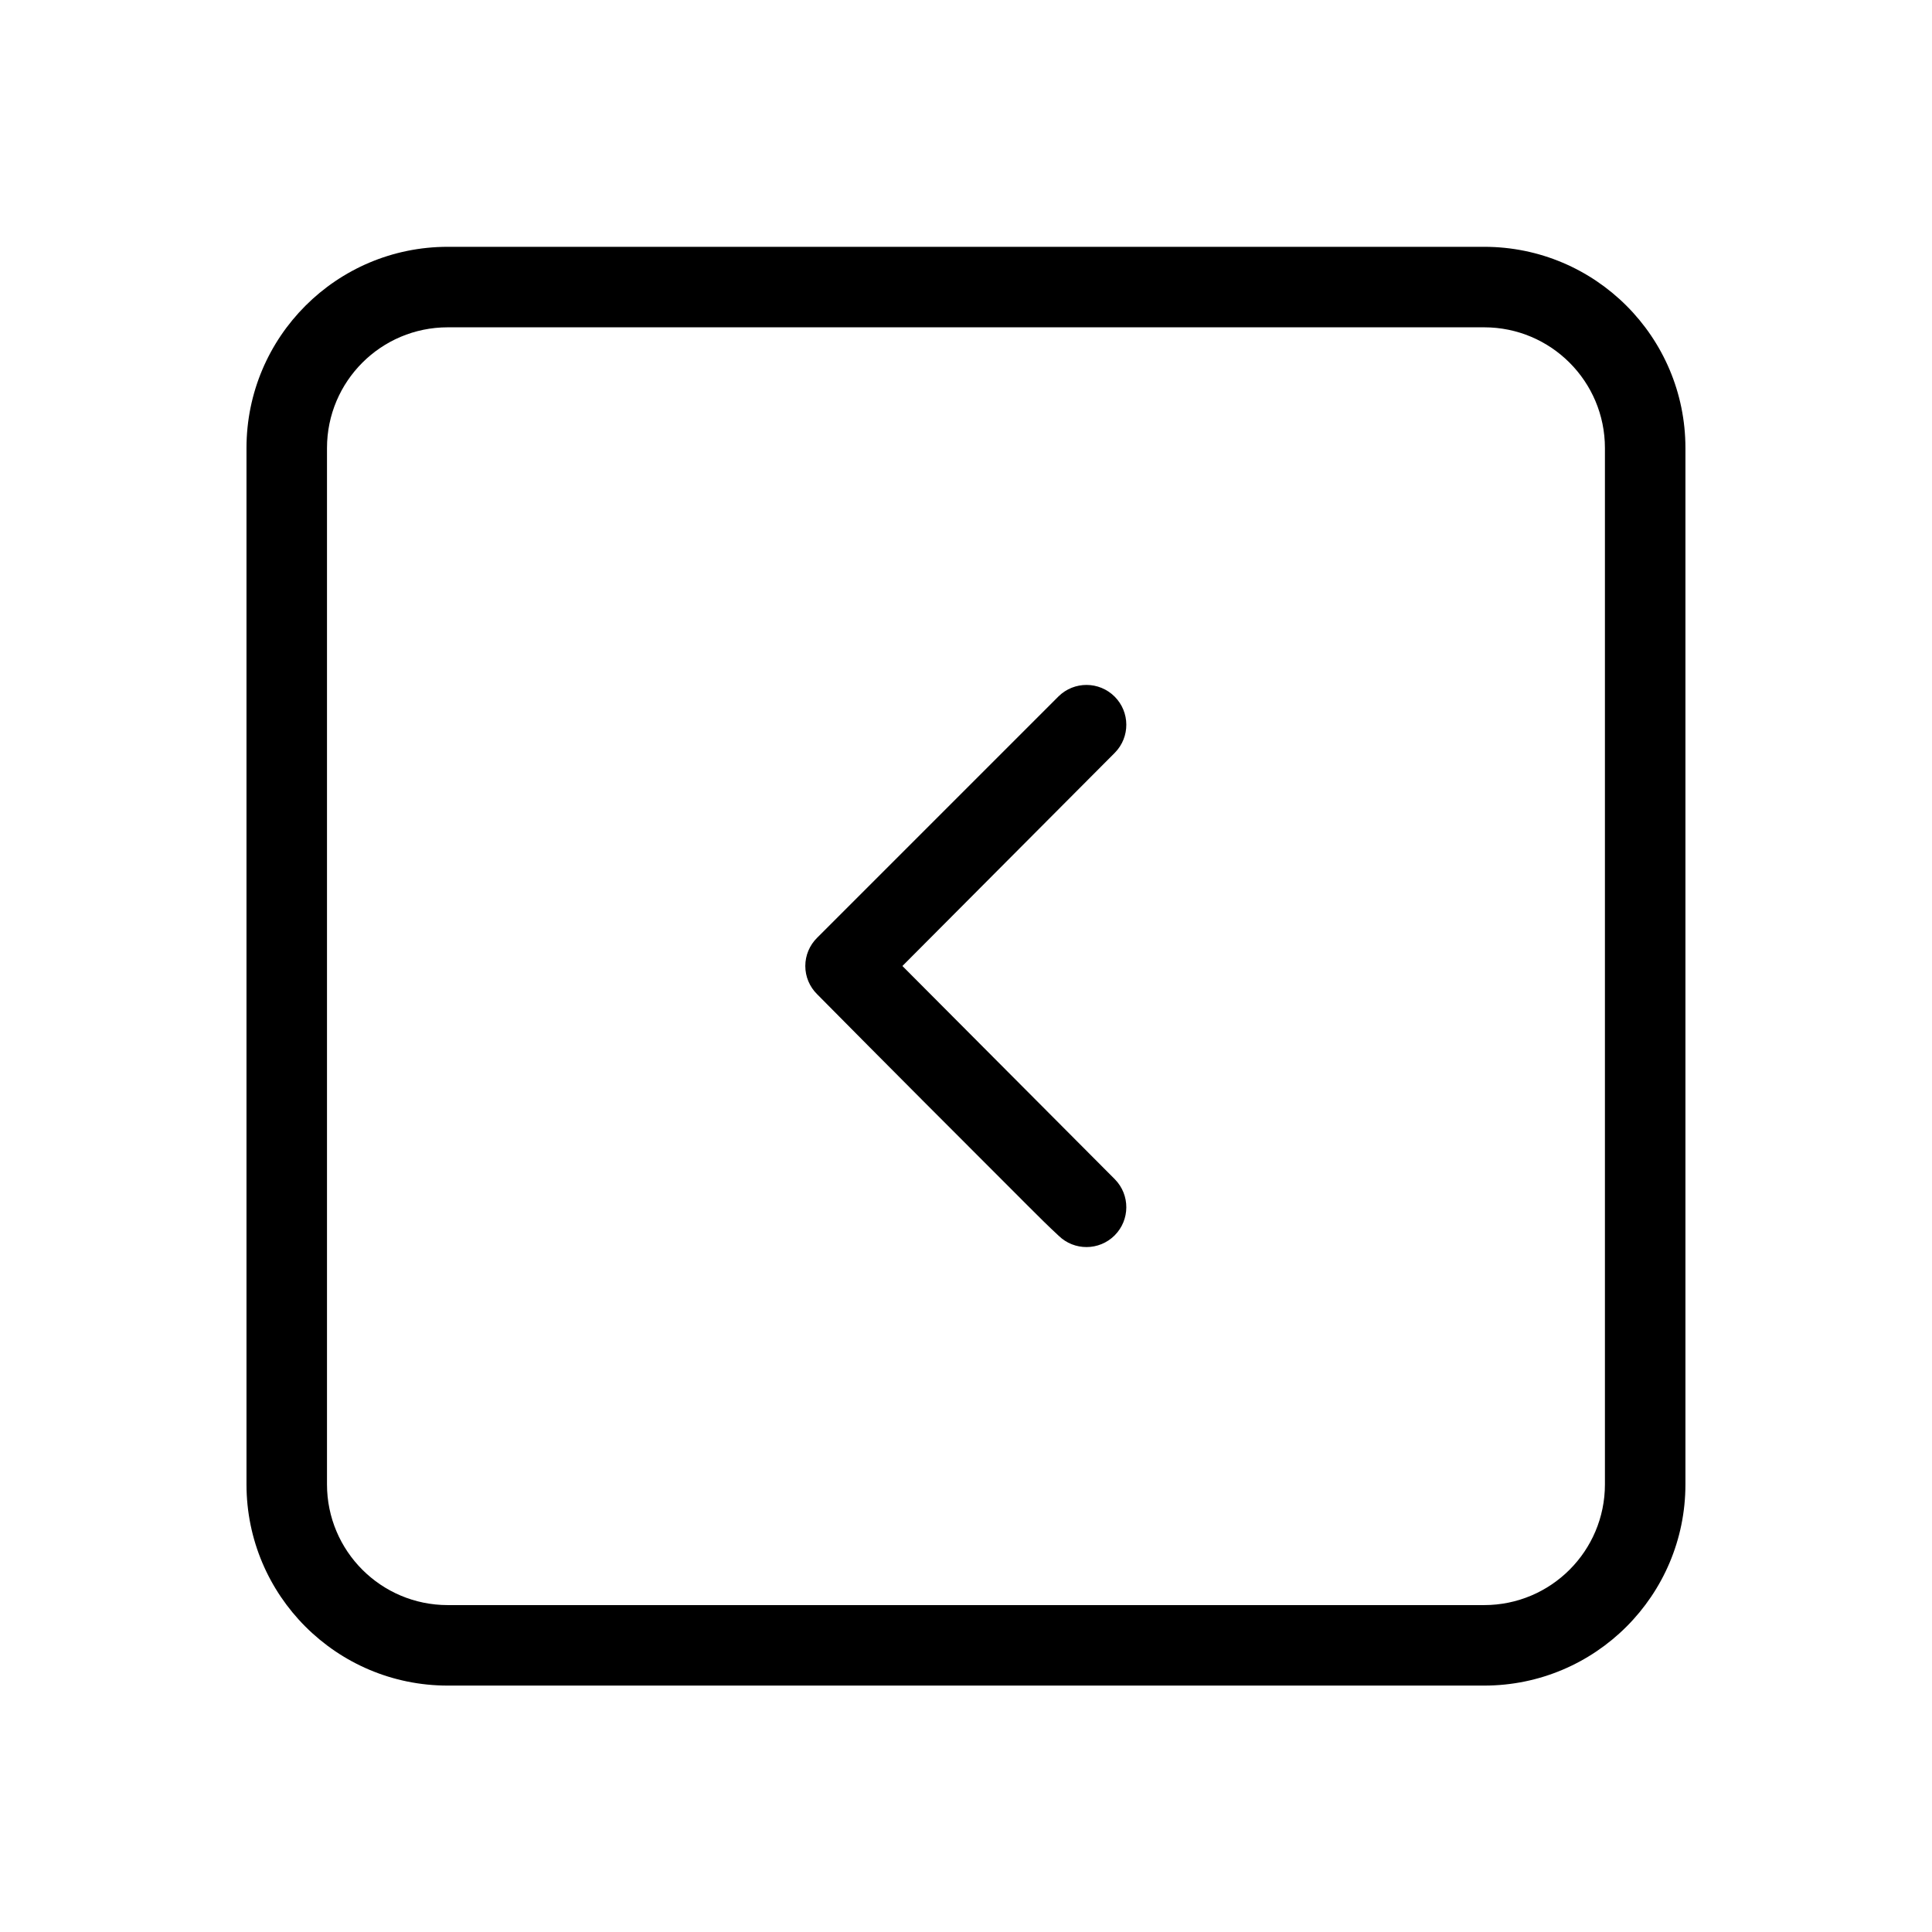
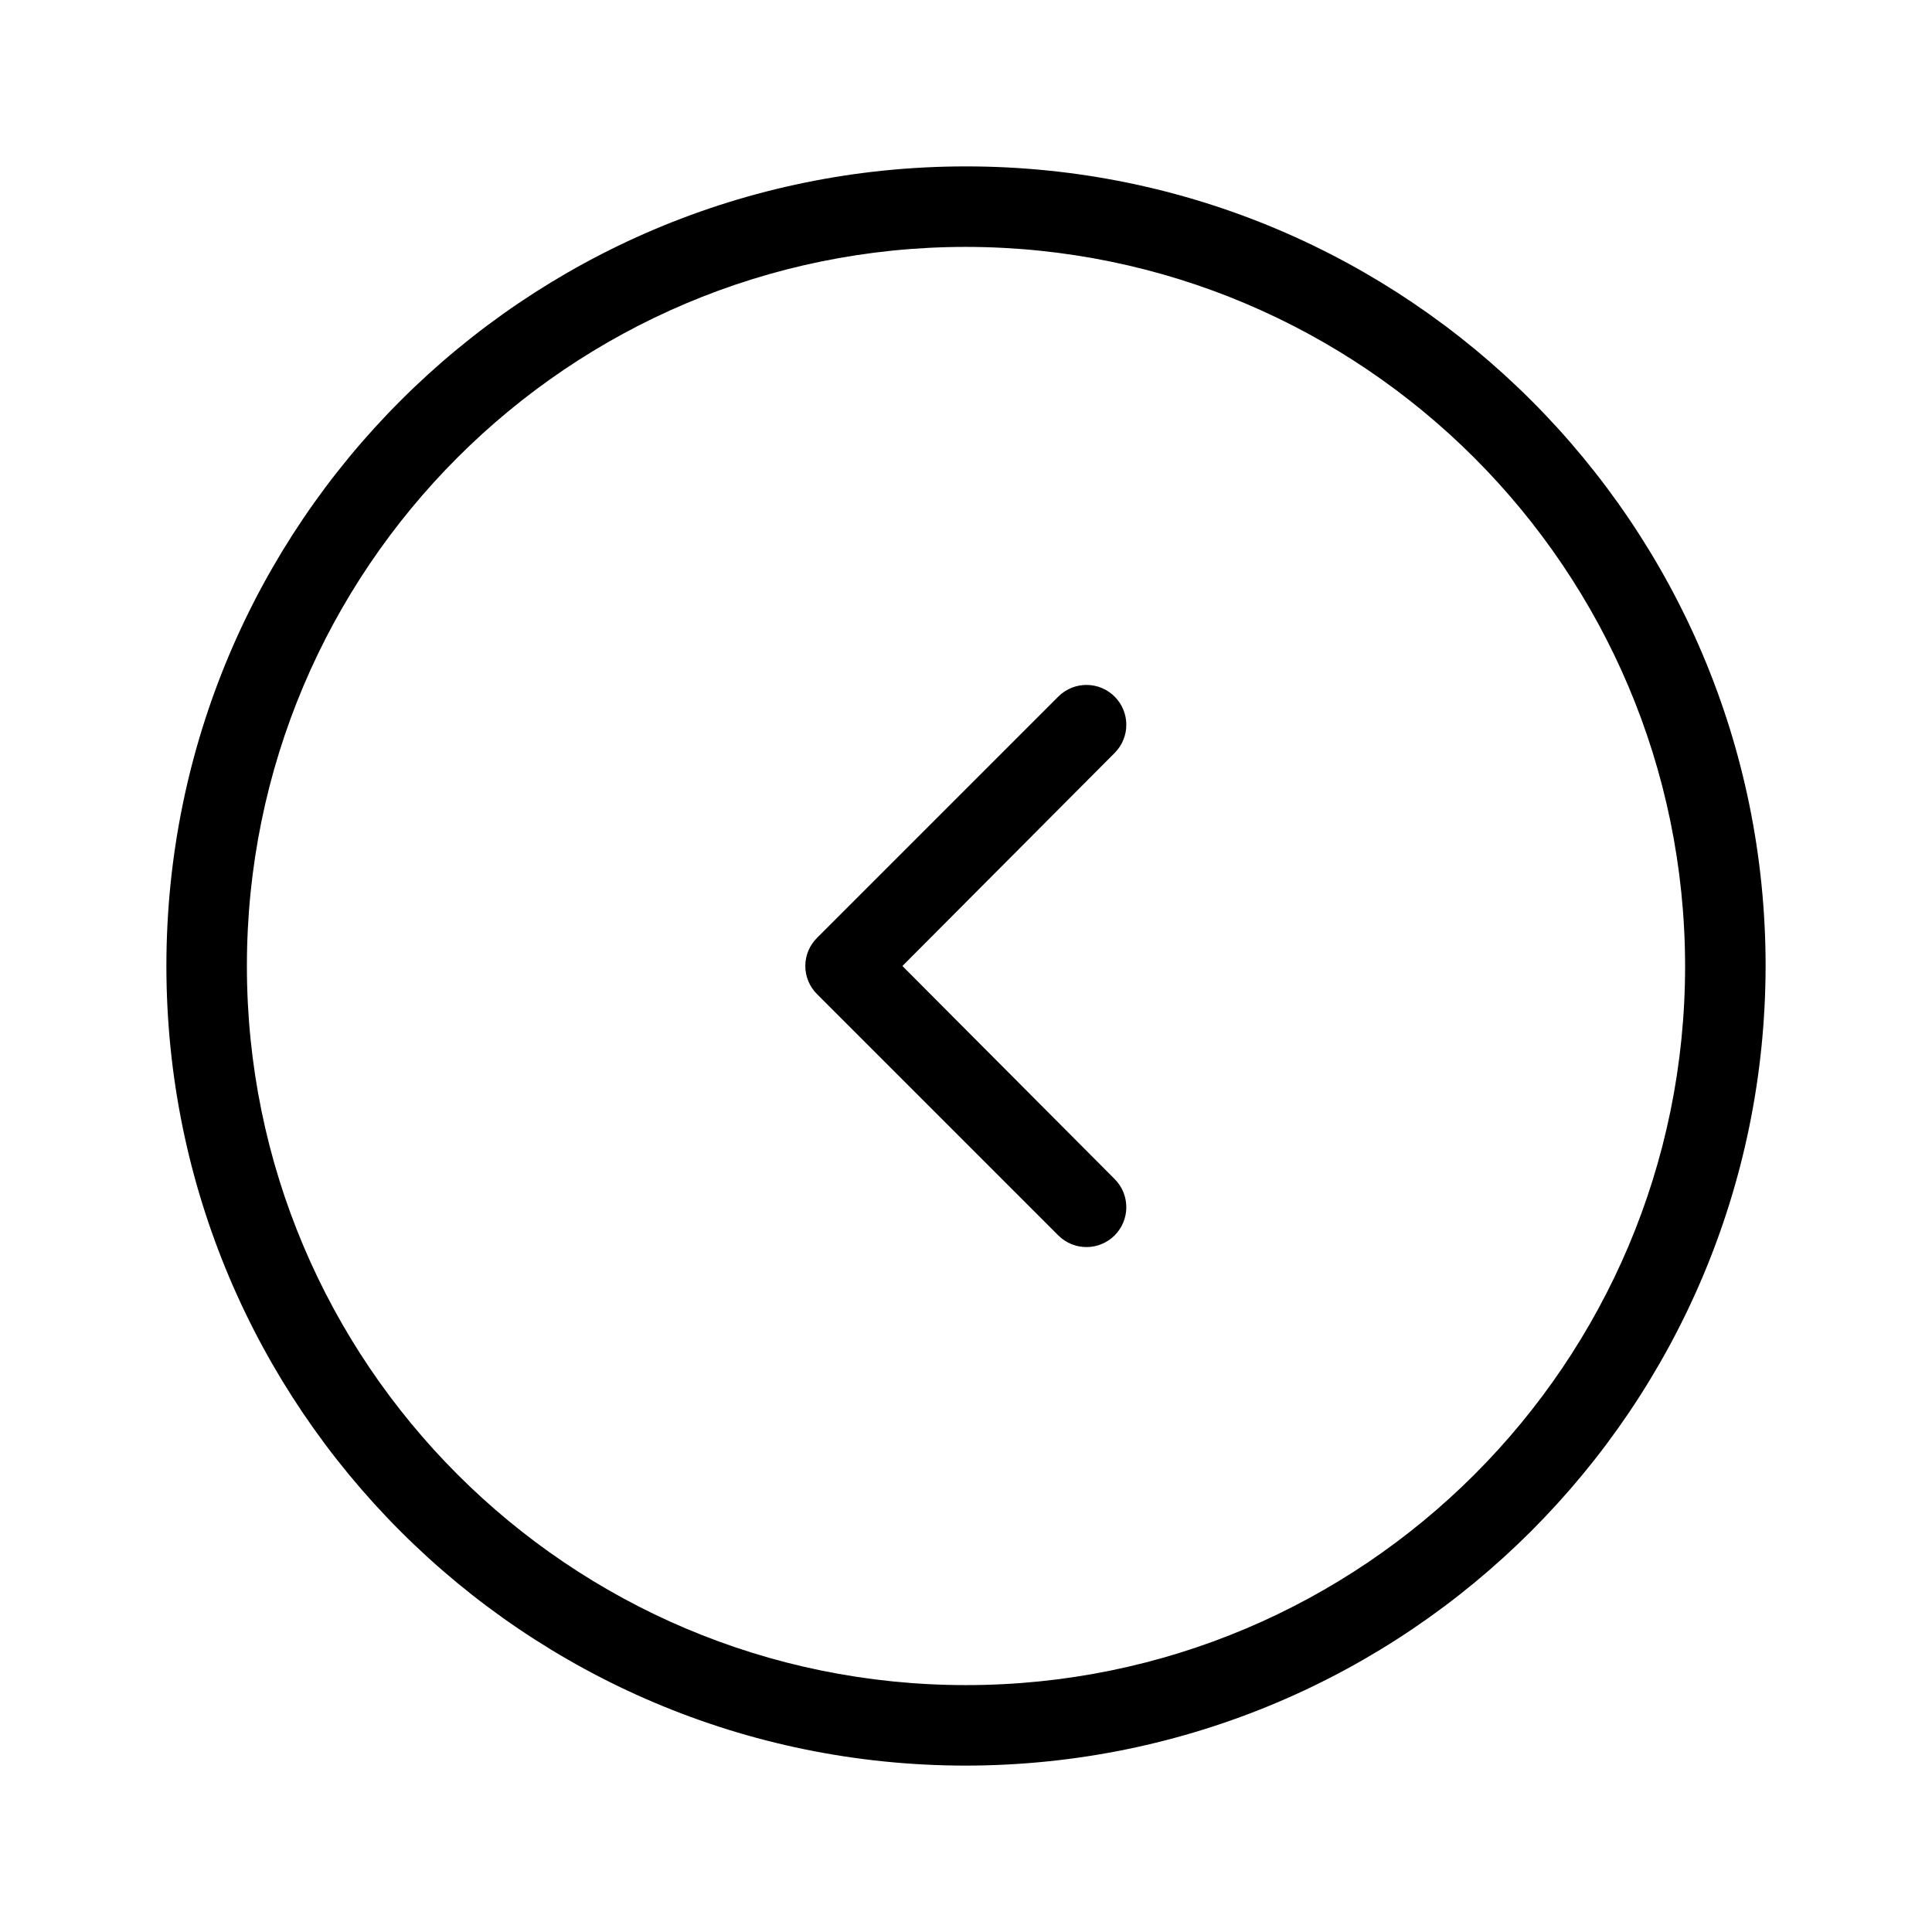
<svg xmlns="http://www.w3.org/2000/svg" viewBox="0 0 24 24">
-   <g id="Square_Chev_Left" data-name="Square Chev Left">
+   <g id="arrow" data-name="arrow">
    <g>
-       <path d="M11.21,12l2.64,2.65a.495.495,0,0,1-.7.7c-.13-.12-.25-.24-.38-.37-.87-.87-1.75-1.75-2.62-2.63a.492.492,0,0,1,0-.7l3-3a.495.495,0,0,1,.7.7Z" />
-       <path d="M18.437,20.939H5.562a2.5,2.5,0,0,1-2.5-2.5V5.566a2.5,2.5,0,0,1,2.5-2.5H18.437a2.5,2.5,0,0,1,2.5,2.5V18.439A2.5,2.5,0,0,1,18.437,20.939ZM5.562,4.066a1.5,1.5,0,0,0-1.5,1.5V18.439a1.5,1.5,0,0,0,1.5,1.5H18.437a1.5,1.5,0,0,0,1.5-1.5V5.566a1.5,1.5,0,0,0-1.5-1.5Z" />
+       <path d="M10.15,12.35a.492.492,0,0,1,0-.7l3-3a.495.495,0,0,1,.7.7L11.21,12l2.64,2.65a.495.495,0,0,1-.7.7Z" />
+       <path d="M12,21.933A9.933,9.933,0,1,1,21.933,12,9.944,9.944,0,0,1,12,21.933ZM12,3.067A8.933,8.933,0,1,0,20.933,12,8.943,8.943,0,0,0,12,3.067Z" />
    </g>
  </g>
</svg>
